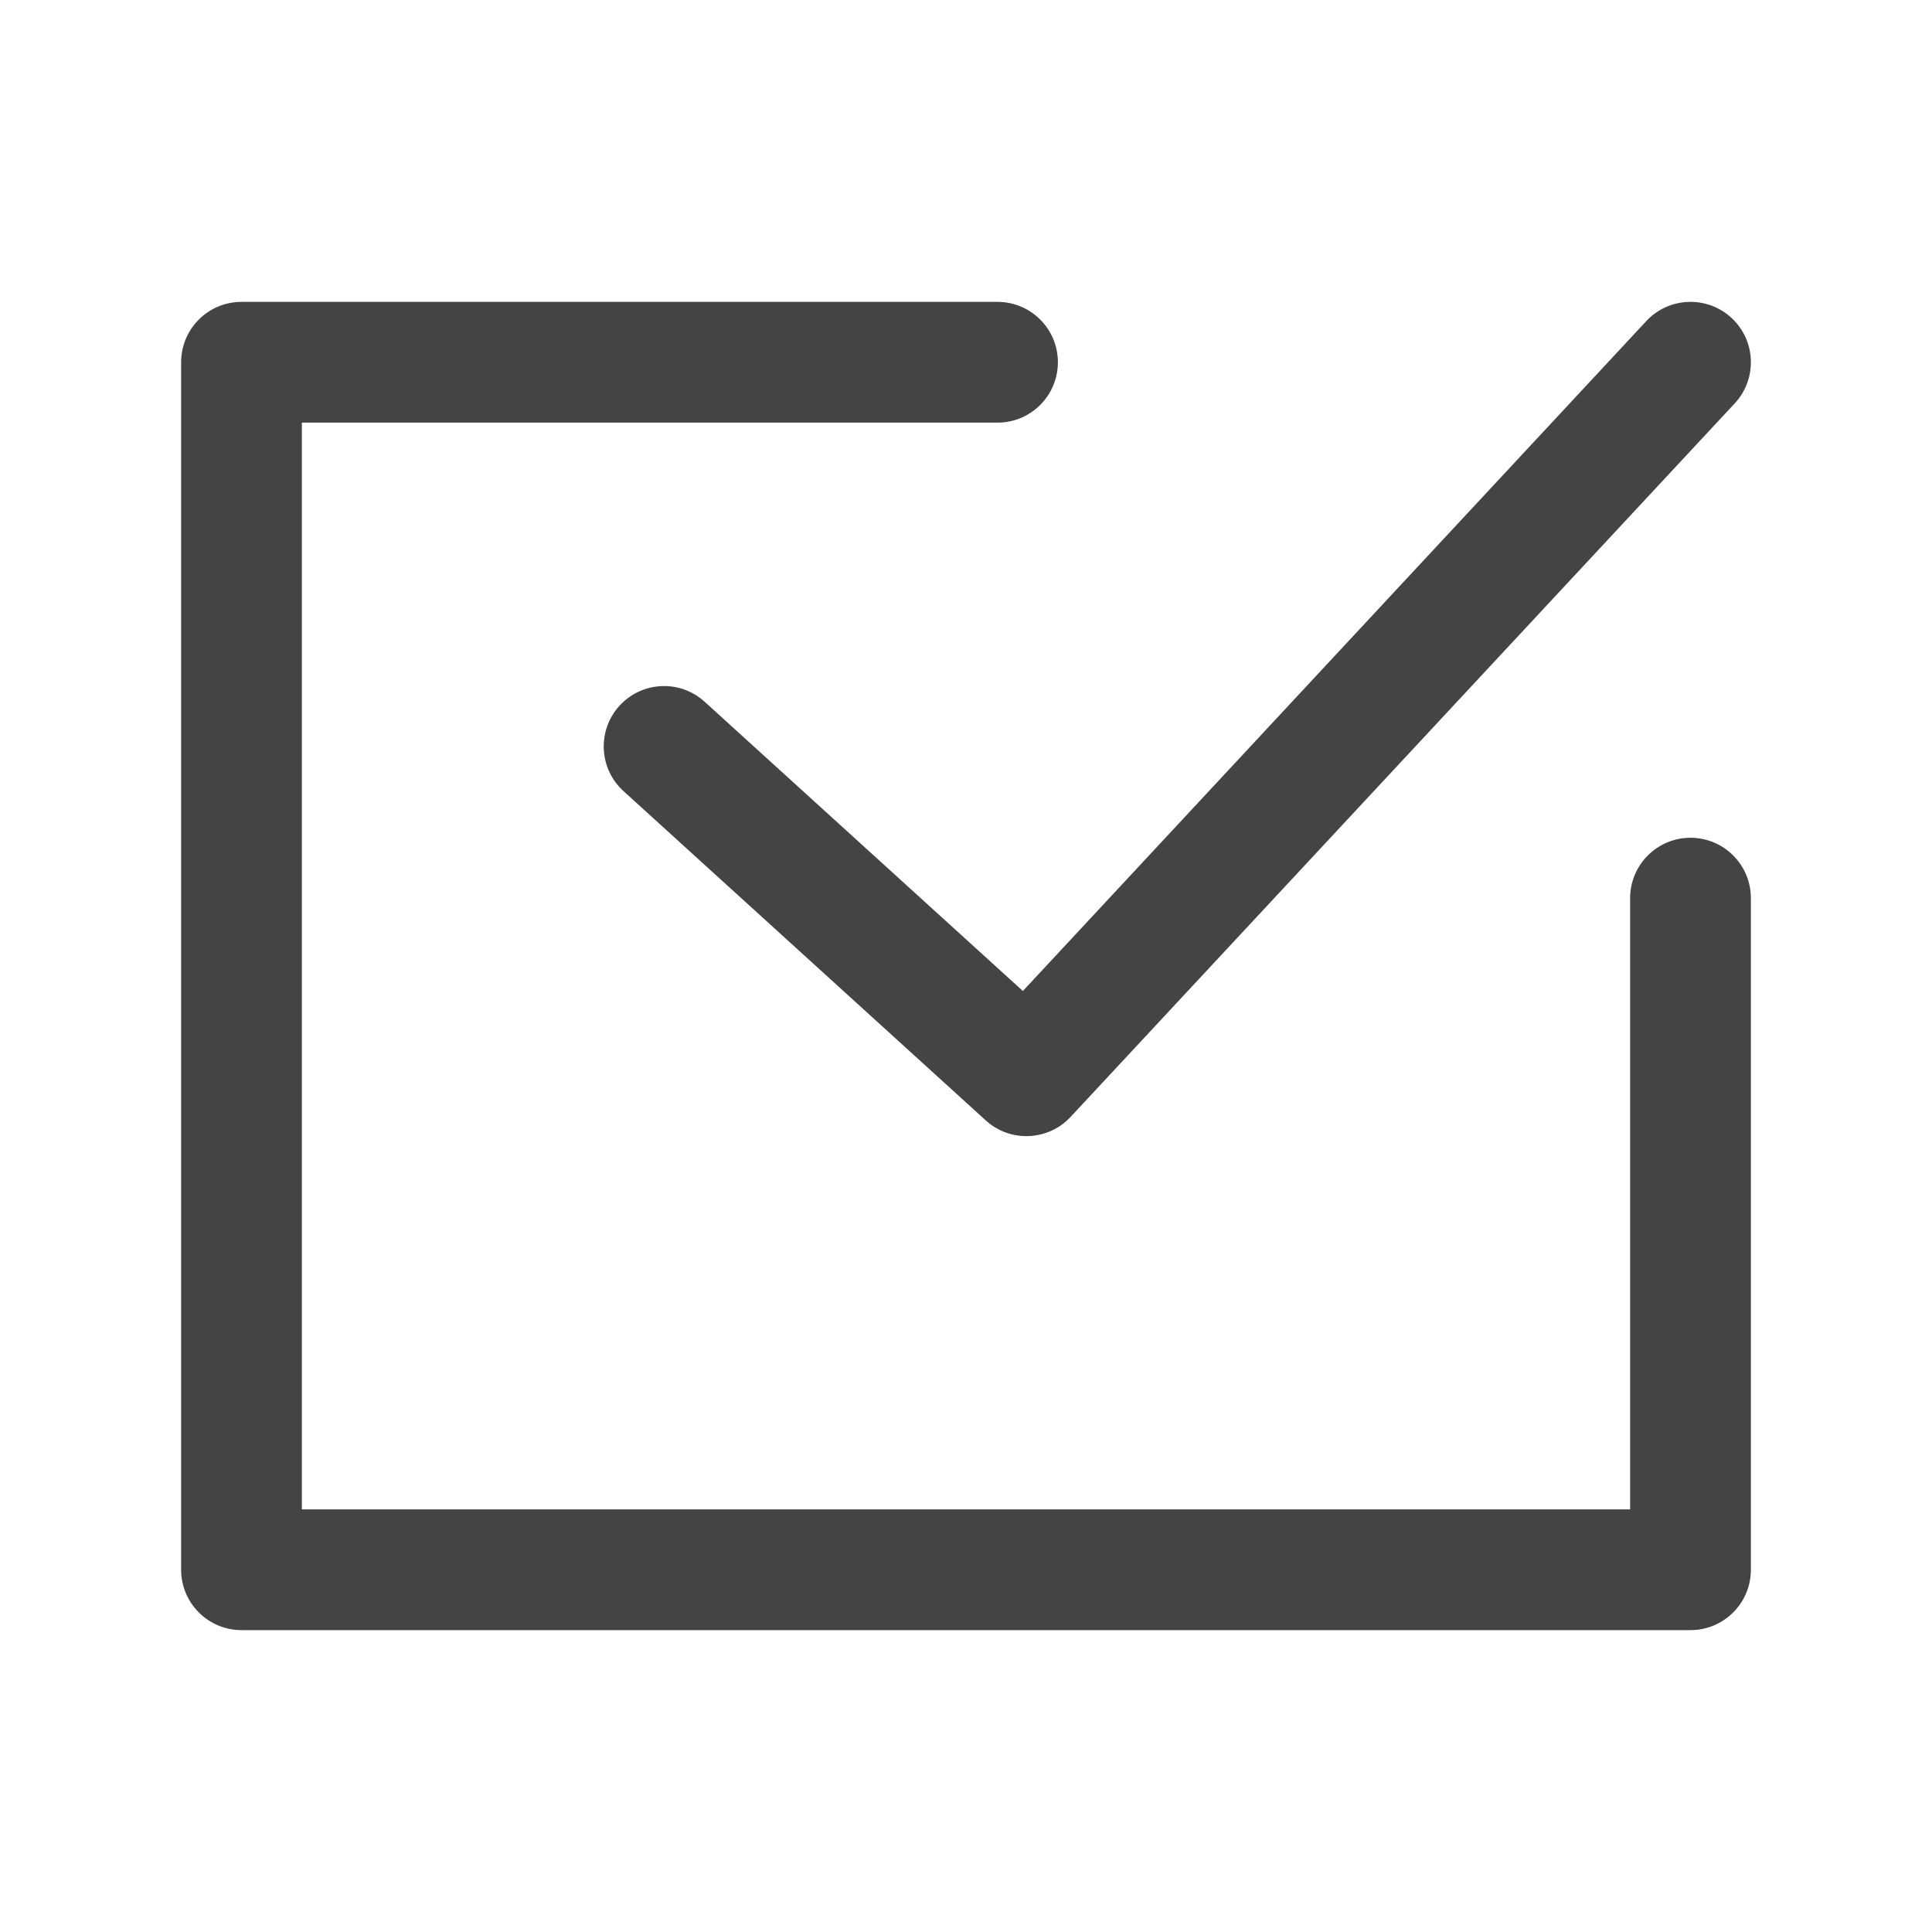
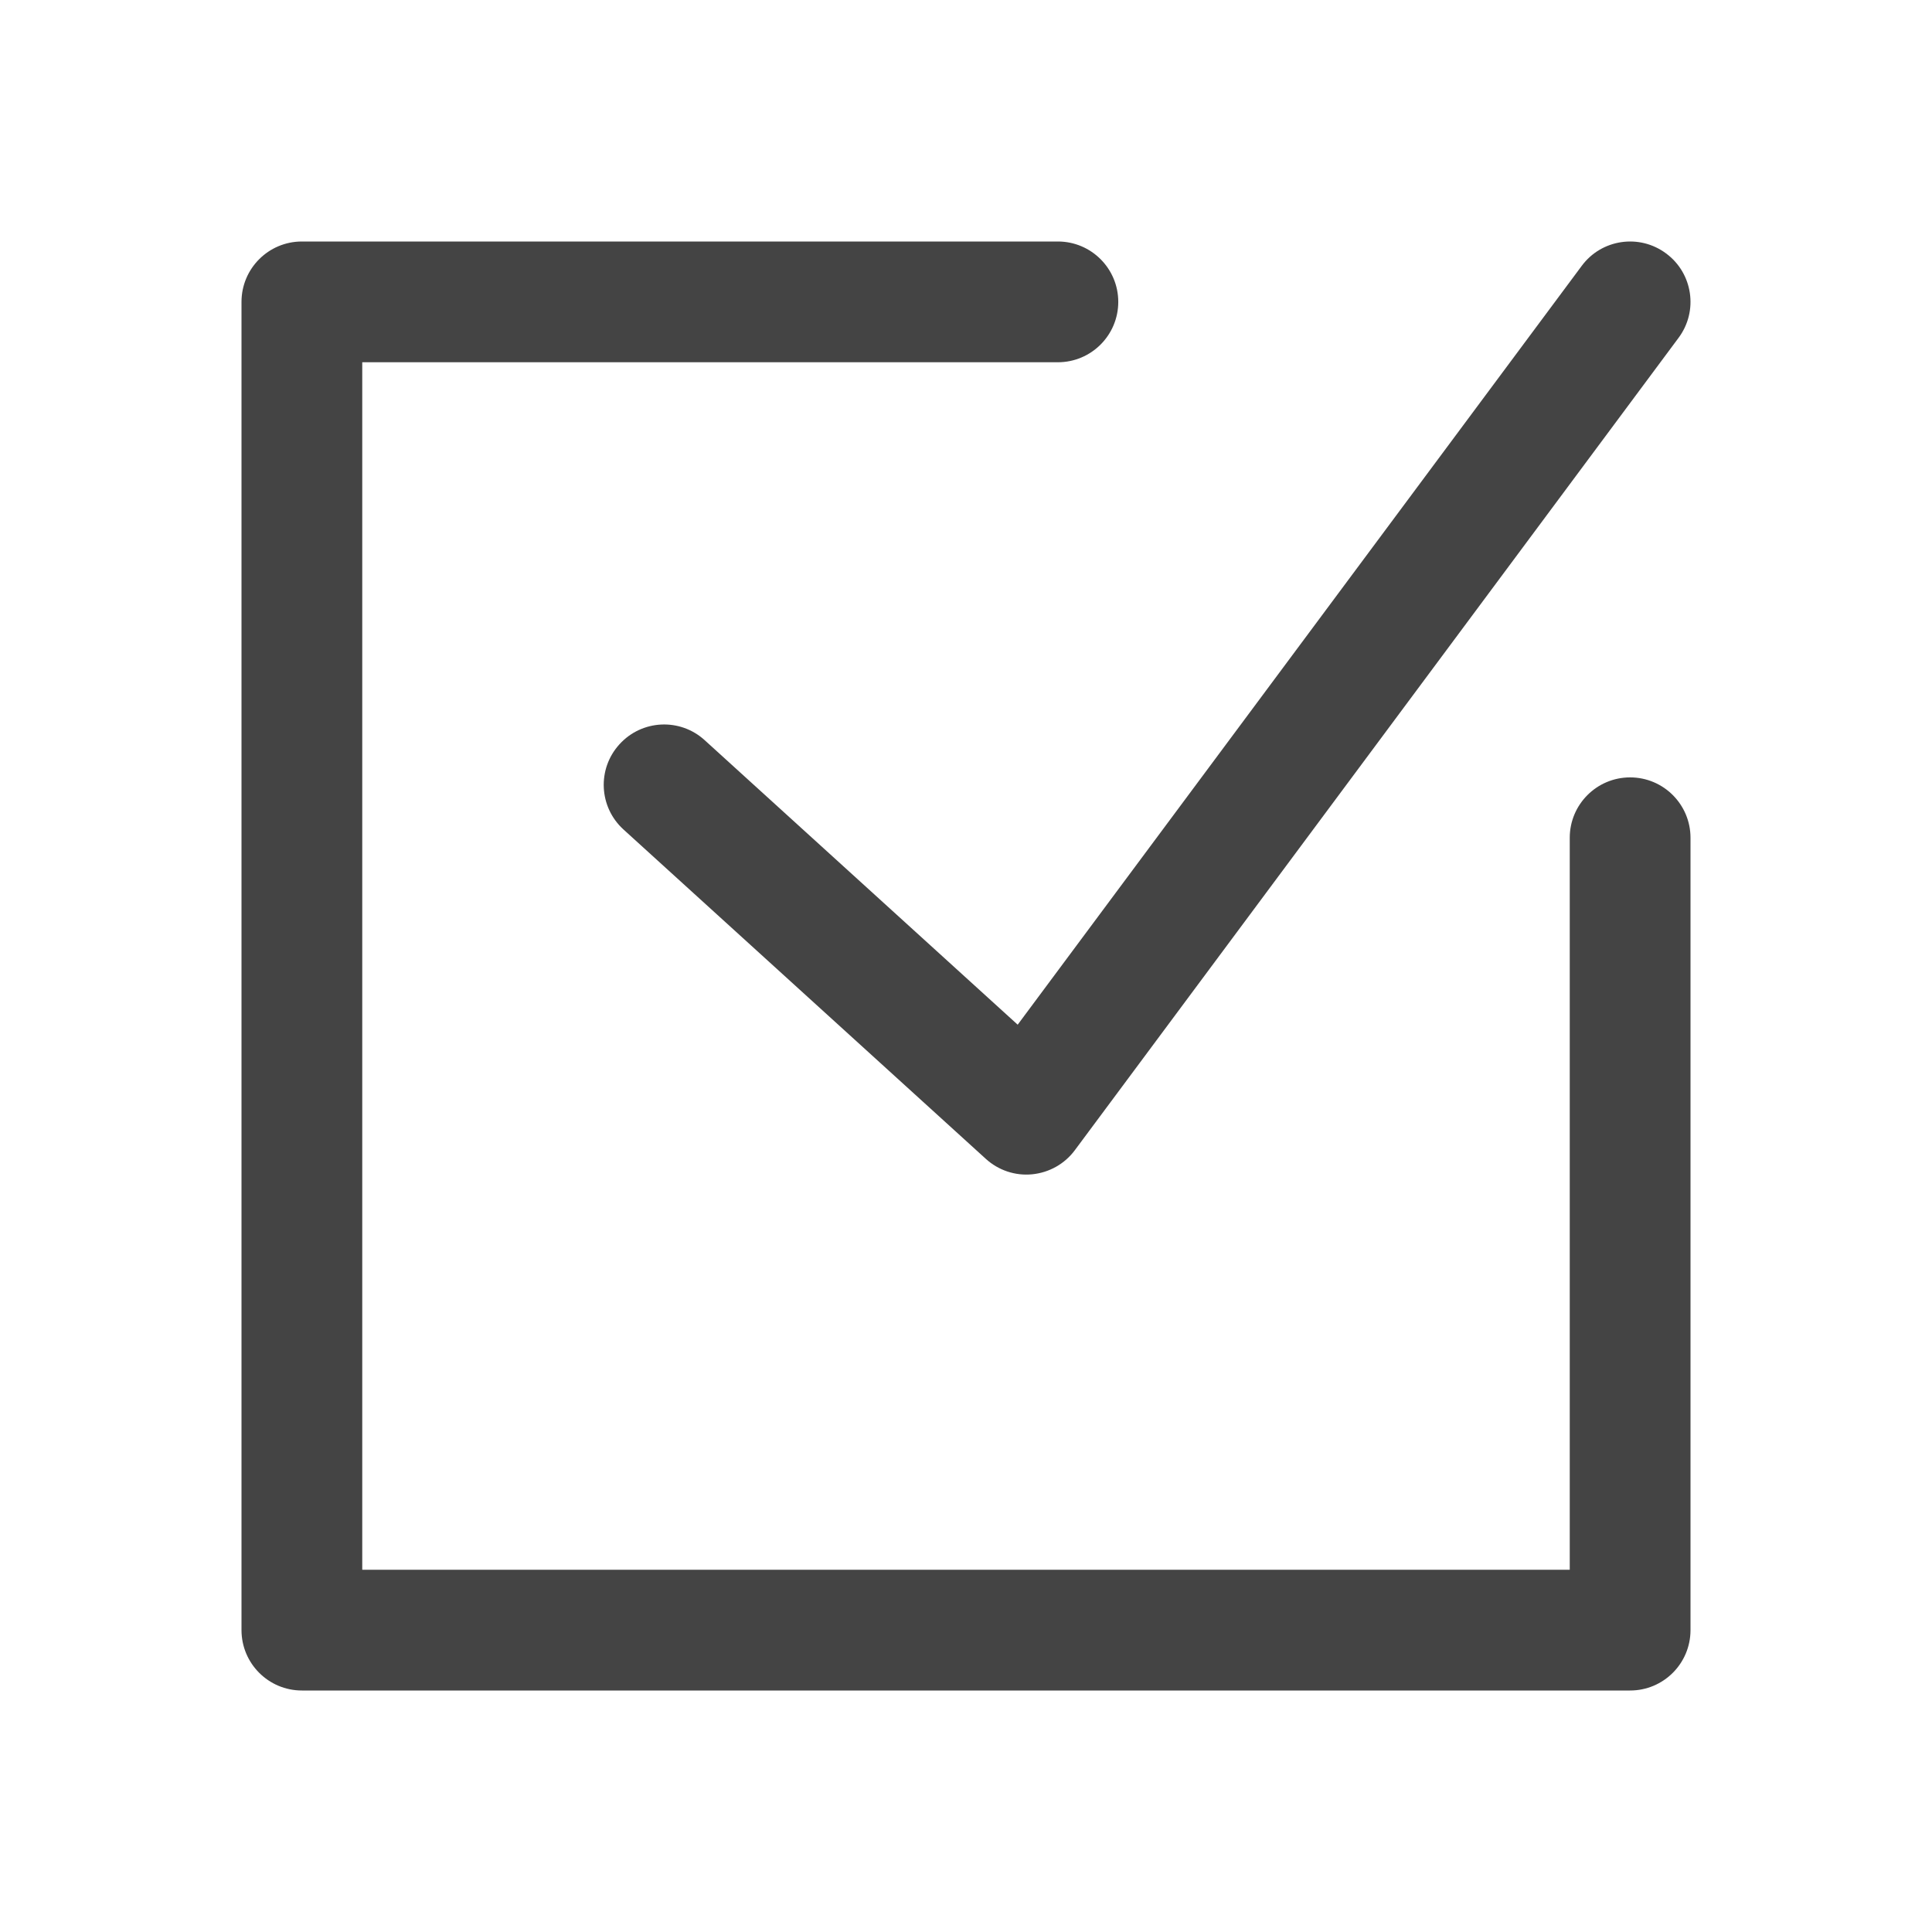
<svg xmlns="http://www.w3.org/2000/svg" width="16" height="16" viewBox="0 0 16 16" fill="none">
-   <path fill-rule="evenodd" clip-rule="evenodd" d="M14.341 2.634C14.543 2.822 14.554 3.139 14.366 3.341L8.866 9.25C8.679 9.45 8.366 9.463 8.164 9.279L5.164 6.552C4.959 6.366 4.944 6.05 5.13 5.845C5.316 5.641 5.632 5.626 5.836 5.812L8.471 8.207L13.634 2.659C13.822 2.457 14.139 2.446 14.341 2.634ZM1.5 3C1.5 2.724 1.724 2.5 2 2.5H8.261C8.537 2.5 8.761 2.724 8.761 3C8.761 3.276 8.537 3.5 8.261 3.5H2.5V12.5H13.5V7.438C13.5 7.162 13.724 6.938 14 6.938C14.276 6.938 14.5 7.162 14.5 7.438V13C14.5 13.276 14.276 13.5 14 13.5H2C1.724 13.5 1.5 13.276 1.5 13V3Z" fill="#444444" />
+   <path fill-rule="evenodd" clip-rule="evenodd" d="M13.798 2.099C14.02 2.263 14.066 2.577 13.901 2.798L8.901 9.526C8.817 9.639 8.689 9.711 8.548 9.725C8.408 9.739 8.268 9.692 8.164 9.597L5.164 6.87C4.959 6.684 4.944 6.368 5.13 6.164C5.316 5.959 5.632 5.944 5.836 6.13L8.428 8.486L13.099 2.202C13.263 1.98 13.577 1.934 13.798 2.099ZM2 2.5C2 2.224 2.224 2 2.5 2H8.761C9.037 2 9.261 2.224 9.261 2.5C9.261 2.776 9.037 3 8.761 3H3V13H13V6.938C13 6.662 13.224 6.438 13.5 6.438C13.776 6.438 14 6.662 14 6.938V13.5C14 13.776 13.776 14 13.5 14H2.5C2.224 14 2 13.776 2 13.5V2.5Z" fill="#444444" />
</svg>
